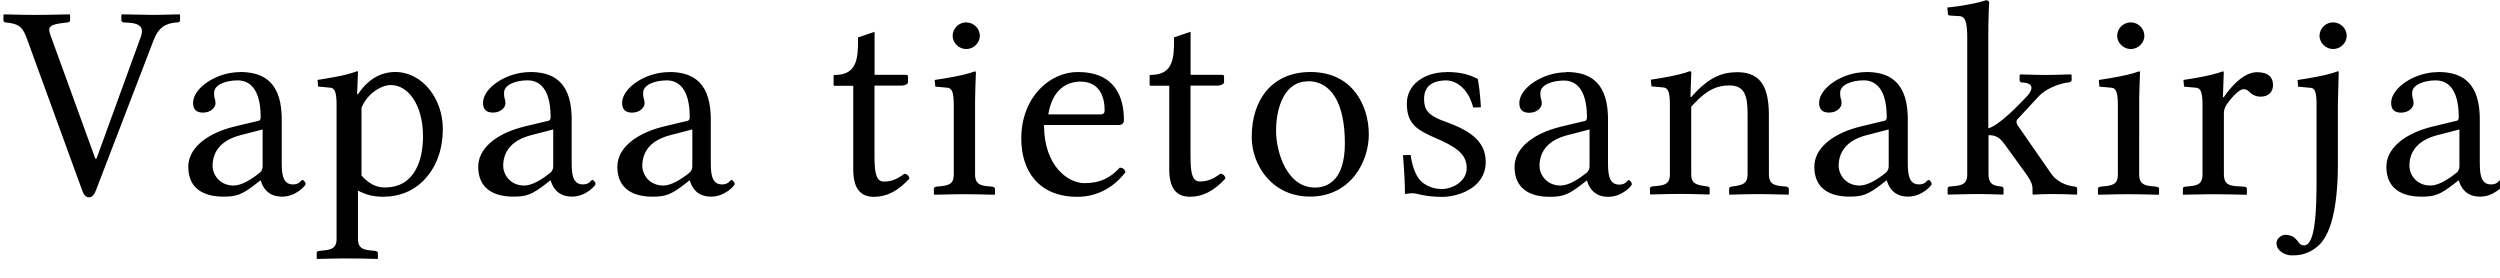
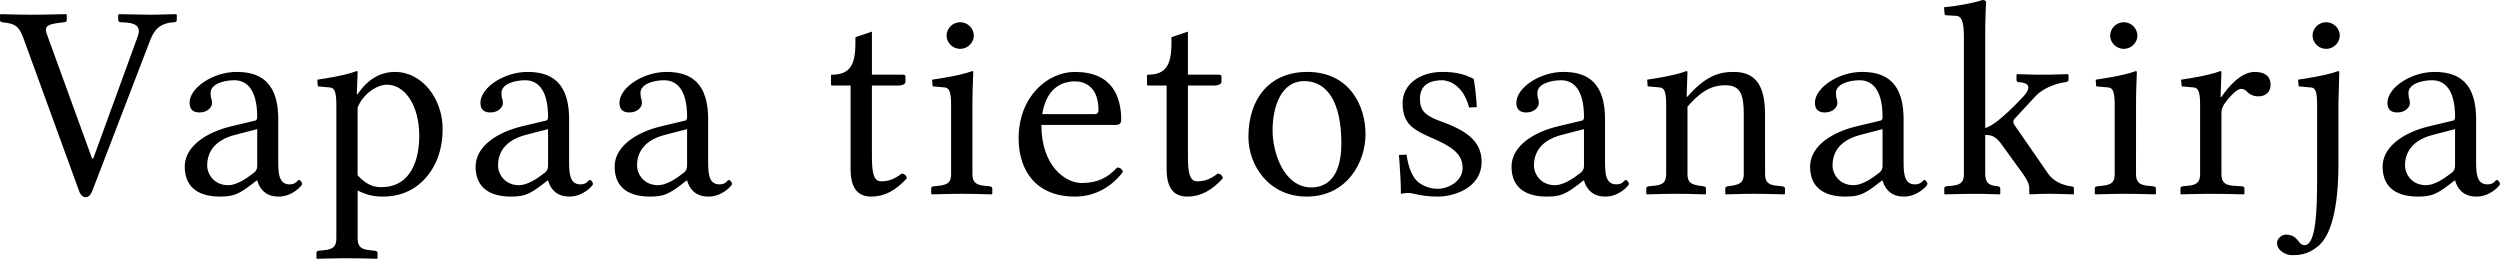
<svg xmlns="http://www.w3.org/2000/svg" viewBox="0 0 117 13">
-   <path d="M16.7 3.33c.018 0 .035.006.045.017l.008.022-.04 1.04h.04c.612-.91 1.32-1.04 1.74-1.04 1.29 0 2.23 1.27 2.23 2.65 0 1.05-.333 1.86-.93 2.46-.52.507-1.16.728-1.86.728-.41 0-.734-.076-1.03-.213l-.15-.073v2.25c0 .331.121.479.453.532l.106.013.253.026c.05.01.092.027.11.062l.01.042v.247l-.027.026-.707-.018a33.469 33.469 0 0 0-1.747.009l-.356.01-.027-.027v-.247c0-.048.023-.075.062-.091l.045-.013.253-.026c.387-.035.543-.157.568-.452l.003-.094V4.91c0-.6-.09-.757-.25-.798l-.042-.008-.572-.052-.027-.312.437-.07c.672-.112 1.08-.213 1.4-.332zm92.7 0c.027 0 .053.013.053.039l-.04 1.45v2.83c0 2.11-.346 3.4-.97 3.9-.493.403-.945.403-1.21.403-.24 0-.693-.182-.693-.572 0-.234.253-.39.4-.39.345 0 .478.156.584.286.08.117.16.208.306.208.538 0 .582-1.67.585-3.04v-3.53c0-.6-.079-.768-.247-.8l-.045-.005-.572-.052-.026-.312.472-.076c.656-.111 1.09-.21 1.4-.327zM8.4.67l.027.026v.247c0 .065-.04.104-.106.104-.68.036-.923.341-1.1.759l-.041.098-2.7 7.03c-.08.195-.173.3-.32.3-.11 0-.202-.073-.268-.21l-.037-.09-2.58-7.08c-.2-.545-.319-.74-1.01-.805a.107.107 0 0 1-.097-.06L.16.944V.698L.186.672l.904.02c.158.004.32.006.519.006l.625-.006 1.02-.02.026.026v.247c0 .048-.022.075-.062.091l-.044.013-.226.026c-.58.072-.714.167-.613.493l.027.079 2.1 5.78h.053l2.07-5.69c.173-.46-.055-.626-.483-.668l-.315-.02A.107.107 0 0 1 5.69.987L5.68.944V.697l.028-.026 1.45.026.286-.003.95-.023zm59.3 2.7c.665 0 1.05.117 1.46.325.06.312.097.638.123.979l.023.346-.36.013c-.278-1.07-.97-1.27-1.25-1.27-.504 0-1.05.156-1.05.871 0 .483.185.741.796.984l.149.056c1.08.39 1.94.858 1.94 1.9 0 1.29-1.4 1.64-2.02 1.64-.466 0-.851-.052-1.2-.143-.093-.026-.16-.026-.253-.026-.067 0-.173.013-.306.039 0-.437-.026-.931-.063-1.44l-.03-.381.359-.013c.04.325.173.923.479 1.22.133.143.492.377.984.377.466 0 1.16-.338 1.16-.975 0-.524-.281-.876-1.18-1.29l-.51-.226c-.752-.348-1.11-.661-1.11-1.52 0-.871.81-1.46 1.86-1.46zm46.4 0c.935 0 1.88.325 1.95 2l.004.2v2.05l.006.228c.02.442.112.783.527.783.319 0 .359-.208.439-.208.053 0 .146.104.146.195 0 .065-.452.585-1.1.585-.655 0-.885-.415-.978-.692l-.02-.061h-.026l-.266.208c-.585.442-.838.546-1.45.546-.931 0-1.65-.377-1.65-1.4 0-.837.8-1.5 1.97-1.83l.198-.053 1.14-.273c.04-.013.08-.065.08-.156 0-1.47-.626-1.73-1.08-1.73-.506 0-1.1.182-1.1.585a.88.88 0 0 0 .026.26c.027.052.04.143.04.234 0 .17-.2.43-.585.43-.306 0-.466-.144-.466-.456 0-.702 1.1-1.44 2.19-1.44zm-40.8 0c.935 0 1.88.325 1.95 2l.004.2v1.94c0 .597.013 1.13.532 1.13.319 0 .359-.209.439-.209.053 0 .146.104.146.195 0 .065-.452.585-1.1.585-.604 0-.847-.353-.954-.626l-.043-.128h-.027l-.266.208c-.585.442-.838.546-1.45.546-.931 0-1.65-.377-1.65-1.4 0-.837.8-1.5 1.97-1.83l.198-.052 1.14-.273c.04-.013.08-.065.08-.156 0-1.47-.625-1.73-1.08-1.73-.505 0-1.1.182-1.1.585l.005.142a.674.674 0 0 0 .014.09l.007.028c.027.052.04.143.04.234 0 .169-.2.429-.585.429-.306 0-.466-.143-.466-.455 0-.702 1.1-1.44 2.19-1.44zm-48.5 0c.935 0 1.88.325 1.95 2l.004.2v2.05c.004.547.048 1.01.532 1.01.32 0 .36-.209.44-.209.053 0 .145.104.145.195 0 .065-.452.585-1.1.585-.655 0-.885-.415-.978-.692l-.019-.061h-.027l-.266.208c-.585.442-.838.546-1.45.546-.93 0-1.65-.377-1.65-1.4 0-.837.8-1.5 1.97-1.83l.198-.053 1.14-.273c.04-.013.08-.065.08-.156 0-1.47-.625-1.73-1.08-1.73-.505 0-1.1.182-1.1.585 0 .114.009.187.019.232l.008.029c.026.052.04.143.04.234 0 .169-.2.429-.585.429-.306 0-.466-.143-.466-.455 0-.702 1.1-1.44 2.19-1.44zm6.51 0c.935 0 1.88.325 1.95 2l.004.2v2.05l.006.228c.02.442.112.783.527.783.319 0 .359-.208.439-.208.053 0 .146.104.146.195 0 .065-.452.585-1.1.585-.655 0-.885-.415-.978-.692l-.02-.061h-.026l-.266.208c-.585.442-.838.546-1.45.546-.931 0-1.65-.377-1.65-1.4 0-.837.8-1.5 1.97-1.83l.198-.053 1.14-.273c.04-.013.08-.065.08-.156 0-1.47-.626-1.73-1.08-1.73-.506 0-1.1.182-1.1.585a.88.88 0 0 0 .026.26c.027.052.04.143.04.234 0 .17-.2.43-.585.43-.306 0-.466-.144-.466-.456 0-.702 1.1-1.44 2.19-1.44zm9.62-1.88V3.5h1.46c.05 0 .085.015.1.044l.006.034v.26c0 .1-.137.153-.26.166l-.06.003h-1.25v3.29c0 .806.08 1.2.44 1.2.346 0 .612-.104.958-.364.133.013.213.091.239.221-.52.572-1.05.858-1.66.858-.574 0-.925-.32-.967-1.12l-.004-.166v-3.91h-.865c-.027 0-.042-.006-.049-.021l-.005-.03V3.56c0-.039.014-.052.04-.052.842 0 1.08-.464 1.1-1.35l.002-.407.771-.26zm-29.7 1.88c.935 0 1.88.325 1.95 2l.004.2v2.05l.006.228c.02.442.112.783.527.783.319 0 .359-.208.439-.208.053 0 .146.104.146.195 0 .065-.452.585-1.1.585-.604 0-.847-.353-.954-.626l-.044-.128h-.026l-.266.208c-.585.442-.838.546-1.45.546-.931 0-1.65-.377-1.65-1.4 0-.837.8-1.5 1.97-1.83l.198-.052 1.14-.273c.04-.013.08-.065.08-.156 0-1.47-.626-1.73-1.08-1.73-.506 0-1.1.182-1.1.585l.005.142a.676.676 0 0 0 .013.09l.008.028c.027.052.04.143.04.234 0 .169-.2.429-.585.429-.306 0-.466-.143-.466-.455 0-.702 1.1-1.44 2.19-1.44zm76.1 0c.935 0 1.88.325 1.95 2l.004.2v2.05c.004.547.048 1.01.532 1.01.32 0 .36-.209.44-.209.053 0 .145.104.145.195 0 .065-.452.585-1.1.585-.655 0-.885-.415-.978-.692l-.019-.061h-.027l-.266.208c-.585.442-.838.546-1.45.546-.93 0-1.65-.377-1.65-1.4 0-.837.8-1.5 1.97-1.83l.198-.053 1.14-.273c.04-.013.08-.065.08-.156 0-1.47-.625-1.73-1.08-1.73-.505 0-1.1.182-1.1.585 0 .114.009.187.019.232l.008.029c.026.052.04.143.04.234 0 .169-.2.429-.585.429-.306 0-.466-.143-.466-.455 0-.702 1.1-1.44 2.19-1.44zm-26 0c1.97 0 2.73 1.57 2.73 2.92 0 1.3-.865 2.91-2.75 2.91-1.78 0-2.73-1.47-2.73-2.79 0-1.78.984-3.04 2.75-3.04zm-10.9 0c1.76 0 2.17 1.17 2.17 2.26 0 .12-.065.193-.171.214l-.069.007h-3.5c0 1.94 1.14 2.72 1.89 2.72.732 0 1.2-.234 1.66-.728.146.013.226.078.266.208-.505.676-1.29 1.16-2.25 1.16-1.82 0-2.63-1.22-2.63-2.72 0-1.98 1.37-3.12 2.63-3.12zm5.29-1.88V3.5h1.46c.05 0 .085.015.1.044l.006.034v.26c0 .1-.137.153-.26.166l-.06.003h-1.25v3.29l.006.32c.023.59.126.876.433.876.346 0 .612-.104.958-.364.133.013.213.091.24.221-.52.572-1.05.858-1.66.858-.575 0-.926-.32-.968-1.12l-.004-.166v-3.91h-.865c-.027 0-.041-.006-.048-.021l-.005-.03v-.404c0-.039.013-.052.04-.052.842 0 1.08-.464 1.1-1.35l.002-.16v-.247l.77-.26zm-10.1 1.85c.027 0 .053.013.053.04l-.026.712c-.005.175-.01.366-.012.551l-.002.27v3.24c0 .343.121.492.453.545l.106.013.253.026c.05.01.093.027.11.062l.01.042v.247l-.027.026-.857-.02a30.318 30.318 0 0 0-.566-.006l-.54.006-.844.02-.026-.026v-.247c0-.048.022-.075.061-.091l.045-.013.253-.026c.41-.047.547-.159.569-.462l.003-.096v-3.24c0-.6-.09-.757-.251-.798l-.041-.009-.572-.052-.027-.312.478-.075c.663-.111 1.09-.21 1.4-.327zm58.4 0c.018 0 .035.006.045.017l.008.022-.04 1.17h.04c.346-.507.931-1.17 1.56-1.17.545 0 .745.26.745.598 0 .338-.226.546-.572.546a.71.71 0 0 1-.545-.234.38.38 0 0 0-.266-.117c-.146 0-.439.234-.758.676a.762.762 0 0 0-.152.354l-.007.101v2.85c0 .343.12.503.463.548l.109.01.386.027c.05 0 .092.021.11.06l.009.044v.247l-.027.026-.78-.018a37.957 37.957 0 0 0-1.82.008l-.356.01-.013-.026v-.247c0-.05.015-.076.05-.092l.043-.012.253-.026c.4-.036.545-.157.57-.462l.003-.097v-3.24c0-.6-.091-.757-.251-.798l-.042-.009-.572-.052-.027-.312.47-.075c.65-.111 1.06-.21 1.37-.327zM92.92.01c.12 0 .173.04.173.13l-.02.365c-.007.168-.014.39-.018.657l-.002.342v4.5c.321-.072.929-.582 1.59-1.27l.209-.218c.178-.193.486-.623-.228-.658a.103.103 0 0 1-.1-.066l-.006-.038v-.247l.03-.013c.005-.004.01-.009.01-.013l.762.022c.12.003.254.004.422.004l.403-.004.754-.022.053.026v.247c0 .052-.051.08-.106.094l-.041.01-.093.013c-.314.046-.802.22-1.14.49l-.136.121-1.01 1.09a.165.165 0 0 0-.053.13c0 .043.012.087.031.126l.035.056L96 8.134c.21.307.562.485.87.559l.128.026.093.012c.075.01.106.03.116.07l.004.034v.247l-.027.026-.56-.018-.276-.005-.294-.003c-.266 0-.455.006-.63.014l-.262.012-.04-.026v-.247c0-.15-.031-.29-.225-.584l-.08-.118-.971-1.34c-.236-.335-.41-.444-.68-.464l-.105-.003v1.82c0 .41.176.516.434.562l.164.022c.04 0 .08.022.097.06l.01.044v.247l-.027.026-.812-.023-.691-.001-1.06.024-.027-.026v-.247c0-.049.015-.075.05-.091l.043-.013.253-.026c.4-.035.545-.157.57-.462l.002-.097v-6.38c0-.788-.116-.988-.348-1.01l-.477-.028c-.03 0-.06-.015-.072-.039l-.007-.026-.027-.312c.532-.04 1.46-.208 1.8-.338zm7.18 3.33c.027 0 .053.013.053.04l-.03.846-.008.417-.002 3.51c0 .343.121.492.453.545l.106.013.253.026c.05.01.093.027.11.062l.01.042v.247l-.027.026-.857-.02a30.318 30.318 0 0 0-.566-.006l-.541.006-.843.02-.027-.026v-.247c0-.048.023-.075.062-.091l.045-.013.253-.026c.41-.047.547-.159.569-.462l.003-.096v-3.24c0-.6-.09-.757-.251-.798l-.042-.009-.572-.052-.026-.312.478-.075c.663-.111 1.09-.21 1.4-.327zm-21 0c.018 0 .035.006.045.017l.008.022-.04 1.16h.04c.851-.975 1.49-1.16 2.17-1.16 1.15 0 1.44.82 1.46 1.9l.002 2.87c0 .343.12.492.453.545l.106.013.253.026c.05.01.092.027.11.062l.01.042v.247l-.028.026-.84-.02a30.71 30.71 0 0 0-.583-.006l-.454.004-.863.022-.026-.026v-.247c0-.048.022-.075.062-.091l.044-.013.186-.026c.387-.059.543-.16.568-.462l.004-.096v-2.81c0-.91-.16-1.34-.865-1.34-.543 0-1.02.19-1.63.842L79.149 5v3.14c0 .343.11.47.46.54l.112.019.186.026c.05.01.085.027.1.062l.006.042v.247l-.026.026-.881-.022a27.632 27.632 0 0 0-.476-.004l-.558.005-.826.02-.027-.025v-.247c0-.049.023-.076.062-.091l.045-.013.253-.026c.399-.035.545-.157.569-.462l.003-.097V4.9c0-.6-.09-.757-.251-.798l-.042-.008-.571-.052-.027-.312.47-.076c.65-.11 1.06-.21 1.37-.327zm-17.9.468c-1.06 0-1.48 1.18-1.48 2.31 0 1 .505 2.66 1.82 2.66.599 0 1.4-.35 1.4-2.07 0-1.91-.652-2.91-1.74-2.91zm-42.9.17c-.417 0-.994.32-1.31.911l-.073.153v3.17c.466.533.89.56 1.1.56 1.42 0 1.78-1.33 1.78-2.39 0-1.47-.692-2.4-1.5-2.4zm96.8 2.08-1.05.272c-.984.26-1.29.845-1.29 1.43 0 .403.319.923.984.923.372 0 .825-.286 1.17-.559a.402.402 0 0 0 .177-.245l.01-.092v-1.73zm-82.7 0-1.05.272c-.984.26-1.29.845-1.29 1.43 0 .403.319.923.984.923.372 0 .825-.286 1.17-.559a.402.402 0 0 0 .177-.245l.01-.092v-1.73zm-6.51 0-1.05.272c-.984.26-1.29.845-1.29 1.43 0 .403.319.923.984.923.372 0 .825-.286 1.17-.559a.402.402 0 0 0 .177-.245l.01-.092v-1.73zm62.5 0-1.05.272c-.984.26-1.29.845-1.29 1.43 0 .403.319.923.984.923.372 0 .825-.286 1.17-.559a.402.402 0 0 0 .177-.245l.01-.092v-1.73zm-76.1 0-1.05.272c-.984.26-1.29.845-1.29 1.43 0 .403.319.923.984.923.372 0 .825-.286 1.17-.559a.402.402 0 0 0 .177-.245l.01-.092v-1.73zm62.1 0-1.05.272c-.984.26-1.29.845-1.29 1.43 0 .403.319.923.984.923.372 0 .825-.286 1.17-.559a.402.402 0 0 0 .177-.245l.01-.092v-1.73zm-23.8-2.24-.094.001c-.36.019-1.14.174-1.4 1.35l-.036.184h2.45c.133 0 .186-.065.186-.182 0-1.09-.625-1.35-1.1-1.35zm-5.37-2.77a.64.64 0 0 1 .638.623.64.64 0 0 1-.638.624.64.64 0 0 1-.638-.624.64.64 0 0 1 .638-.624zm54.5 0a.64.64 0 0 1 .638.623c0 .338-.293.624-.638.624s-.638-.286-.638-.624a.64.64 0 0 1 .638-.624zm9.47 0a.64.64 0 0 1 .638.623.64.64 0 0 1-.638.624.64.64 0 0 1-.638-.624.64.64 0 0 1 .638-.624z" fill="#000" fill-rule="nonzero" />
+   <path d="M16.685 3.327c.018 0 .035.005.045.017l.008.022-.04 1.04h.04c.612-.91 1.32-1.04 1.743-1.04 1.29 0 2.23 1.27 2.234 2.65 0 1.05-.333 1.86-.93 2.457-.52.507-1.16.728-1.863.727-.41 0-.733-.076-1.034-.213l-.15-.073v2.248c0 .331.121.48.453.533l.106.013.253.026c.05.01.092.027.11.062l.01.042v.247l-.027.026-.707-.018a33.471 33.471 0 0 0-1.743.009l-.357.01-.026-.027v-.247c0-.049.022-.075.061-.091l.045-.013.253-.026c.387-.035.543-.157.568-.452l.004-.094V4.9c0-.6-.091-.757-.251-.798l-.042-.008-.572-.052-.027-.312.438-.07c.672-.112 1.08-.213 1.398-.332zm92.741 0c.027 0 .053.013.053.039l-.04 1.446V7.64c0 2.11-.346 3.4-.97 3.898-.493.403-.945.403-1.211.403-.24 0-.692-.182-.692-.572 0-.234.253-.39.4-.39.345 0 .478.156.585.286.08.117.16.208.305.208.538 0 .582-1.67.585-3.042V4.899c0-.6-.079-.768-.248-.8l-.044-.006-.572-.052-.026-.312.472-.075c.656-.111 1.09-.21 1.403-.327zM8.246.663l.027.026v.247c0 .065-.04.104-.107.104-.679.036-.923.34-1.103.759l-.04.098-2.7 7.03c-.08.195-.174.3-.32.3-.111 0-.203-.073-.27-.21l-.036-.09-2.58-7.082c-.2-.546-.32-.74-1.011-.805A.107.107 0 0 1 .008.98L0 .935V.689L.026.663.93.684c.158.003.32.005.52.005l.624-.006 1.024-.02.027.026v.247c0 .048-.022.075-.062.091l-.044.013-.226.026c-.58.072-.714.167-.613.492l.027.08L4.31 7.42h.053l2.075-5.692c.173-.459-.055-.626-.483-.668l-.315-.02a.107.107 0 0 1-.097-.06l-.01-.044V.689L5.56.663l1.45.026.286-.003.951-.023zm59.258 2.703c.665 0 1.05.117 1.463.324.06.312.097.638.124.98l.022.346-.359.013c-.279-1.07-.97-1.27-1.25-1.274-.505 0-1.05.156-1.05.871 0 .483.183.741.795.984l.149.056c1.08.39 1.94.858 1.942 1.897 0 1.29-1.4 1.64-2.022 1.637a4.63 4.63 0 0 1-1.197-.143.837.837 0 0 0-.253-.026c-.067 0-.173.013-.306.04 0-.438-.025-.932-.063-1.439l-.03-.381.359-.013c.04.325.173.923.479 1.221.133.143.492.377.984.377.466 0 1.16-.338 1.157-.974 0-.524-.28-.876-1.181-1.293l-.51-.227c-.752-.348-1.11-.66-1.115-1.521 0-.871.81-1.46 1.862-1.455zm46.423 0c.935 0 1.88.325 1.951 1.997l.004.199v2.055l.006.228c.02.442.112.783.526.784.32 0 .36-.208.44-.208.052 0 .145.104.146.195 0 .065-.452.585-1.104.584-.655 0-.885-.415-.979-.692l-.019-.061h-.027l-.266.208c-.585.442-.838.546-1.45.545-.93 0-1.65-.377-1.649-1.403 0-.837.8-1.5 1.97-1.832l.198-.052 1.144-.273c.04-.013.08-.065.08-.156 0-1.47-.625-1.73-1.077-1.728-.505 0-1.1.182-1.104.584 0 .143.013.221.026.26.027.052.04.143.04.234 0 .17-.2.43-.585.429-.306 0-.466-.143-.466-.455 0-.702 1.1-1.44 2.195-1.442zm-40.767 0c.935 0 1.88.325 1.951 1.997l.004.199v1.936c0 .598.014 1.13.532 1.13.32 0 .36-.207.44-.207.052 0 .145.104.146.195 0 .065-.452.585-1.104.584-.604 0-.847-.353-.955-.626l-.043-.127h-.027l-.266.208c-.585.442-.838.546-1.45.545-.93 0-1.65-.377-1.649-1.403 0-.837.8-1.5 1.97-1.832l.198-.052 1.144-.273c.04-.013.08-.065.08-.156 0-1.47-.625-1.73-1.077-1.728-.505 0-1.1.182-1.104.584l.005.142a.676.676 0 0 0 .013.09l.008.028c.027.052.04.143.04.234 0 .17-.2.43-.585.429-.306 0-.466-.143-.466-.455 0-.702 1.1-1.44 2.195-1.442zm-48.481 0c.935 0 1.88.325 1.951 1.997l.004.199v2.055c.004.548.048 1.01.532 1.012.32 0 .36-.208.44-.208.052 0 .145.104.146.195 0 .065-.452.585-1.104.584-.655 0-.885-.415-.979-.692l-.019-.061h-.027l-.266.208c-.585.442-.838.546-1.45.545-.93 0-1.65-.377-1.649-1.403 0-.837.8-1.5 1.97-1.832l.198-.052 1.144-.273c.04-.013.08-.065.08-.156 0-1.47-.625-1.73-1.077-1.728-.505 0-1.1.182-1.104.584 0 .114.008.187.018.232l.008.028c.027.052.04.143.04.234 0 .17-.2.43-.585.429-.306 0-.466-.143-.466-.455 0-.702 1.1-1.44 2.195-1.442zm6.507 0c.935 0 1.88.325 1.951 1.997l.004.199v2.055l.006.228c.02.442.112.783.526.784.319 0 .359-.208.439-.208.053 0 .146.104.146.195 0 .065-.452.585-1.104.584-.655 0-.885-.415-.978-.692l-.02-.061h-.026l-.266.208c-.585.442-.838.546-1.45.545-.93 0-1.65-.377-1.649-1.403 0-.837.8-1.5 1.97-1.832l.198-.052 1.144-.273c.04-.013.08-.065.08-.156 0-1.47-.625-1.73-1.078-1.728-.505 0-1.1.182-1.104.584 0 .143.014.221.027.26.027.052.04.143.04.234 0 .17-.2.43-.585.429-.306 0-.466-.143-.466-.455 0-.702 1.1-1.44 2.195-1.442zm9.62-1.885v2.015h1.462c.05 0 .085.014.1.044l.007.034v.26c0 .1-.137.153-.26.165l-.06.003h-1.25V7.29c0 .806.08 1.2.439 1.196.346 0 .612-.104.958-.364.133.013.213.09.24.22-.52.573-1.05.859-1.663.858-.574 0-.925-.32-.967-1.12l-.004-.166V4.002h-.865c-.027 0-.041-.005-.048-.02l-.005-.032v-.402c0-.04.013-.052.04-.052.842 0 1.08-.464 1.102-1.347l.002-.408.771-.26zM11.067 3.366c.935 0 1.88.325 1.951 1.997l.004.199v2.055l.006.228c.02.442.112.783.526.784.32 0 .36-.208.44-.208.053 0 .145.104.146.195 0 .065-.452.585-1.104.584-.604 0-.847-.353-.954-.626l-.044-.127h-.026l-.267.207c-.585.442-.838.546-1.45.546-.93 0-1.65-.377-1.649-1.403 0-.837.8-1.5 1.97-1.832l.198-.052 1.144-.273c.04-.013.08-.065.08-.156 0-1.47-.625-1.73-1.077-1.728-.505 0-1.1.182-1.104.584l.005.142a.677.677 0 0 0 .013.09l.008.028c.027.052.04.143.04.234 0 .17-.2.43-.585.429-.306 0-.466-.143-.466-.455 0-.702 1.1-1.44 2.195-1.442zm76.066 0c.935 0 1.88.325 1.951 1.997l.004.199v2.055c.004.548.048 1.01.532 1.012.32 0 .36-.208.44-.208.053 0 .145.104.146.195 0 .065-.452.585-1.104.584-.655 0-.885-.415-.979-.692l-.019-.061h-.026l-.267.208c-.585.442-.838.546-1.45.545-.93 0-1.65-.377-1.649-1.403 0-.837.8-1.5 1.97-1.832l.198-.052 1.144-.273c.04-.013.08-.065.08-.156 0-1.47-.625-1.73-1.077-1.728-.505 0-1.1.182-1.104.584 0 .114.008.187.018.232l.008.028c.027.052.04.143.04.234 0 .17-.2.43-.585.429-.306 0-.466-.143-.466-.455 0-.702 1.1-1.44 2.195-1.442zm-25.954 0c1.97 0 2.73 1.57 2.727 2.923 0 1.3-.865 2.91-2.753 2.911-1.78 0-2.73-1.47-2.727-2.794 0-1.78.984-3.04 2.753-3.04zm-10.874 0c1.76 0 2.17 1.17 2.168 2.26 0 .12-.064.194-.17.215l-.07.007h-3.497c0 1.94 1.14 2.72 1.888 2.716.732 0 1.2-.234 1.663-.728.146.013.226.078.266.208-.505.676-1.29 1.16-2.248 1.156-1.82 0-2.63-1.22-2.634-2.716 0-1.98 1.37-3.12 2.634-3.118zm5.29-1.885v2.015h1.464c.05 0 .084.014.099.044l.007.034v.26c0 .1-.137.153-.26.165l-.06.003h-1.25V7.29l.006.32c.023.589.126.876.434.876.346 0 .612-.104.957-.364.133.013.213.09.24.22-.52.573-1.05.859-1.663.858-.574 0-.925-.32-.967-1.12l-.004-.166V4.002h-.865c-.026 0-.04-.005-.048-.02l-.005-.032v-.402c0-.04.014-.052.04-.052.842 0 1.08-.464 1.102-1.347l.002-.16V1.74l.772-.26zm-10.1 1.846c.027 0 .054.013.054.039l-.026.713c-.005.175-.01.366-.012.55l-.002.27v3.236c0 .343.12.492.453.545l.106.014.252.025c.05.01.093.027.11.063l.01.041v.247l-.027.026-.857-.02a30.326 30.326 0 0 0-.566-.006l-.54.006-.843.02-.027-.026v-.247c0-.048.023-.075.062-.09l.045-.014.252-.025c.411-.048.547-.16.57-.462l.002-.097V4.899c0-.6-.09-.757-.25-.798l-.042-.008-.572-.052-.027-.311.478-.076c.663-.111 1.09-.21 1.398-.327zm58.415 0c.017 0 .035.005.045.017l.008.022-.04 1.17h.04c.346-.508.93-1.17 1.556-1.17.545 0 .745.26.745.597 0 .338-.226.546-.572.546a.71.71 0 0 1-.545-.234.38.38 0 0 0-.266-.117c-.146 0-.44.234-.759.676a.762.762 0 0 0-.152.354l-.007.1v2.847c0 .343.12.503.462.548l.11.01.385.026c.05 0 .093.022.11.06l.01.044v.247l-.026.026-.78-.018a37.672 37.672 0 0 0-1.817.008l-.356.01-.014-.026v-.247c0-.048.015-.075.051-.09l.043-.014.252-.026c.4-.035.545-.157.569-.461l.003-.097V4.899c0-.6-.09-.757-.25-.798l-.042-.008-.572-.052-.027-.312.47-.075c.65-.111 1.06-.21 1.366-.327zM92.776 0c.12 0 .173.04.173.13l-.02.366c-.008.168-.015.39-.018.657l-.002.341v4.497c.32-.073.929-.582 1.589-1.268l.208-.219c.178-.193.486-.623-.228-.658a.103.103 0 0 1-.1-.065l-.006-.038v-.247l.03-.014c.005-.004.01-.008.01-.012l.761.022c.121.002.254.004.422.004L96 3.492l.754-.022.053.026v.247c0 .052-.051.079-.106.094l-.04.01-.094.013c-.314.045-.802.22-1.141.49l-.136.12-1.01 1.092a.165.165 0 0 0-.054.13c0 .043.012.086.032.126l.035.056 1.556 2.248c.21.307.562.485.87.559l.128.026.093.013c.074.01.106.029.116.069l.003.035v.246l-.026.026-.56-.017c-.091-.003-.182-.005-.276-.006L95.9 9.07c-.266 0-.455.006-.63.014l-.26.012-.04-.026v-.246c0-.15-.032-.29-.226-.584l-.08-.118-.972-1.339c-.236-.335-.41-.444-.679-.464l-.105-.003v1.819c0 .41.176.516.434.562l.164.023c.04 0 .08.022.097.06l.01.044v.246l-.027.026-.812-.023h-.69l-1.065.023-.027-.026v-.246c0-.05.015-.076.05-.092l.043-.012.253-.026c.4-.036.545-.157.569-.462l.003-.097v-6.38c0-.788-.116-.988-.348-1.012l-.477-.028c-.03 0-.06-.015-.073-.038L91.007.65 90.98.338C91.512.3 92.44.13 92.776 0zm7.176 3.327c.027 0 .053.013.053.039l-.03.847-.008.416-.002 3.506c0 .343.121.492.453.545l.106.013.253.026c.05.01.092.027.11.063l.01.041v.247l-.027.026-.857-.02a30.326 30.326 0 0 0-.566-.006l-.541.006-.843.02-.026-.026v-.247c0-.048.022-.075.061-.091l.045-.013.253-.026c.41-.047.547-.159.569-.462l.003-.096V4.899c0-.6-.091-.757-.251-.798l-.042-.008-.572-.052-.026-.311.478-.076c.663-.111 1.09-.21 1.397-.327zm-21.031 0c.018 0 .035.005.045.017l.008.022-.04 1.156h.04c.851-.975 1.49-1.16 2.168-1.156 1.15 0 1.44.82 1.462 1.903l.001 2.866c0 .343.121.492.453.545l.106.013.253.026c.05.01.092.027.11.063l.01.041v.247l-.027.026-.84-.02a30.724 30.724 0 0 0-.583-.006l-.454.004-.863.022-.027-.026v-.247c0-.048.023-.075.062-.091l.045-.013.186-.026c.387-.059.543-.16.568-.462l.004-.096V5.328c0-.91-.16-1.34-.865-1.339-.543 0-1.02.19-1.626.842l-.143.159v3.145c0 .343.11.47.46.54l.112.018.186.026c.05.01.085.027.1.063l.007.041v.247l-.027.026-.88-.022a27.615 27.615 0 0 0-.476-.004l-.558.006-.826.02-.026-.026v-.247c0-.048.022-.075.061-.091l.045-.013.253-.026c.399-.035.545-.157.568-.461l.004-.097V4.899c0-.6-.091-.757-.251-.798l-.042-.008-.572-.052-.026-.312.47-.075c.65-.111 1.06-.21 1.365-.327zm-17.888.468c-1.06 0-1.48 1.18-1.476 2.313 0 1 .505 2.66 1.822 2.664.599 0 1.4-.351 1.396-2.067 0-1.91-.652-2.91-1.742-2.91zm-42.914.168c-.417 0-.994.321-1.31.913l-.073.153v3.17c.466.534.89.56 1.104.56 1.42 0 1.78-1.33 1.782-2.392 0-1.47-.692-2.4-1.503-2.404zm96.777 2.08-1.05.272c-.985.26-1.29.845-1.291 1.43 0 .403.319.923.984.922.372 0 .825-.286 1.17-.558a.402.402 0 0 0 .178-.246l.009-.092V6.043zm-82.741 0-1.05.272c-.985.26-1.29.845-1.291 1.43 0 .403.319.923.984.922.372 0 .825-.286 1.17-.558a.402.402 0 0 0 .178-.246l.009-.092V6.043zm-6.507 0-1.05.272c-.985.26-1.29.845-1.29 1.43 0 .403.318.923.984.922.372 0 .825-.286 1.17-.558a.402.402 0 0 0 .177-.246l.01-.092V6.043zm62.455 0-1.05.272c-.985.26-1.29.845-1.29 1.43 0 .403.318.923.984.922.372 0 .825-.286 1.17-.558a.402.402 0 0 0 .177-.246l.01-.092V6.043zm-76.066 0-1.05.272c-.985.26-1.29.845-1.29 1.43 0 .403.318.923.984.922.372 0 .825-.286 1.17-.558a.402.402 0 0 0 .177-.246l.01-.092V6.043zm62.092 0-1.05.272c-.985.26-1.29.845-1.29 1.43 0 .403.318.923.984.922.372 0 .825-.286 1.17-.558a.402.402 0 0 0 .177-.246l.01-.092V6.043zM50.305 3.807l-.094.003c-.359.018-1.14.174-1.4 1.347l-.035.184h2.447c.133 0 .186-.065.186-.182 0-1.09-.625-1.35-1.104-1.352zM44.937 1.04a.64.64 0 0 1 .639.623.64.64 0 0 1-.639.624.64.64 0 0 1-.638-.624.64.64 0 0 1 .638-.623zm54.456 0a.64.64 0 0 1 .639.623c0 .338-.293.624-.639.624s-.638-.286-.638-.624a.64.64 0 0 1 .638-.623zm9.471 0a.64.64 0 0 1 .639.623.64.64 0 0 1-.639.624.64.64 0 0 1-.638-.624.64.64 0 0 1 .638-.623z" fill="#000" fill-rule="nonzero" />
</svg>
